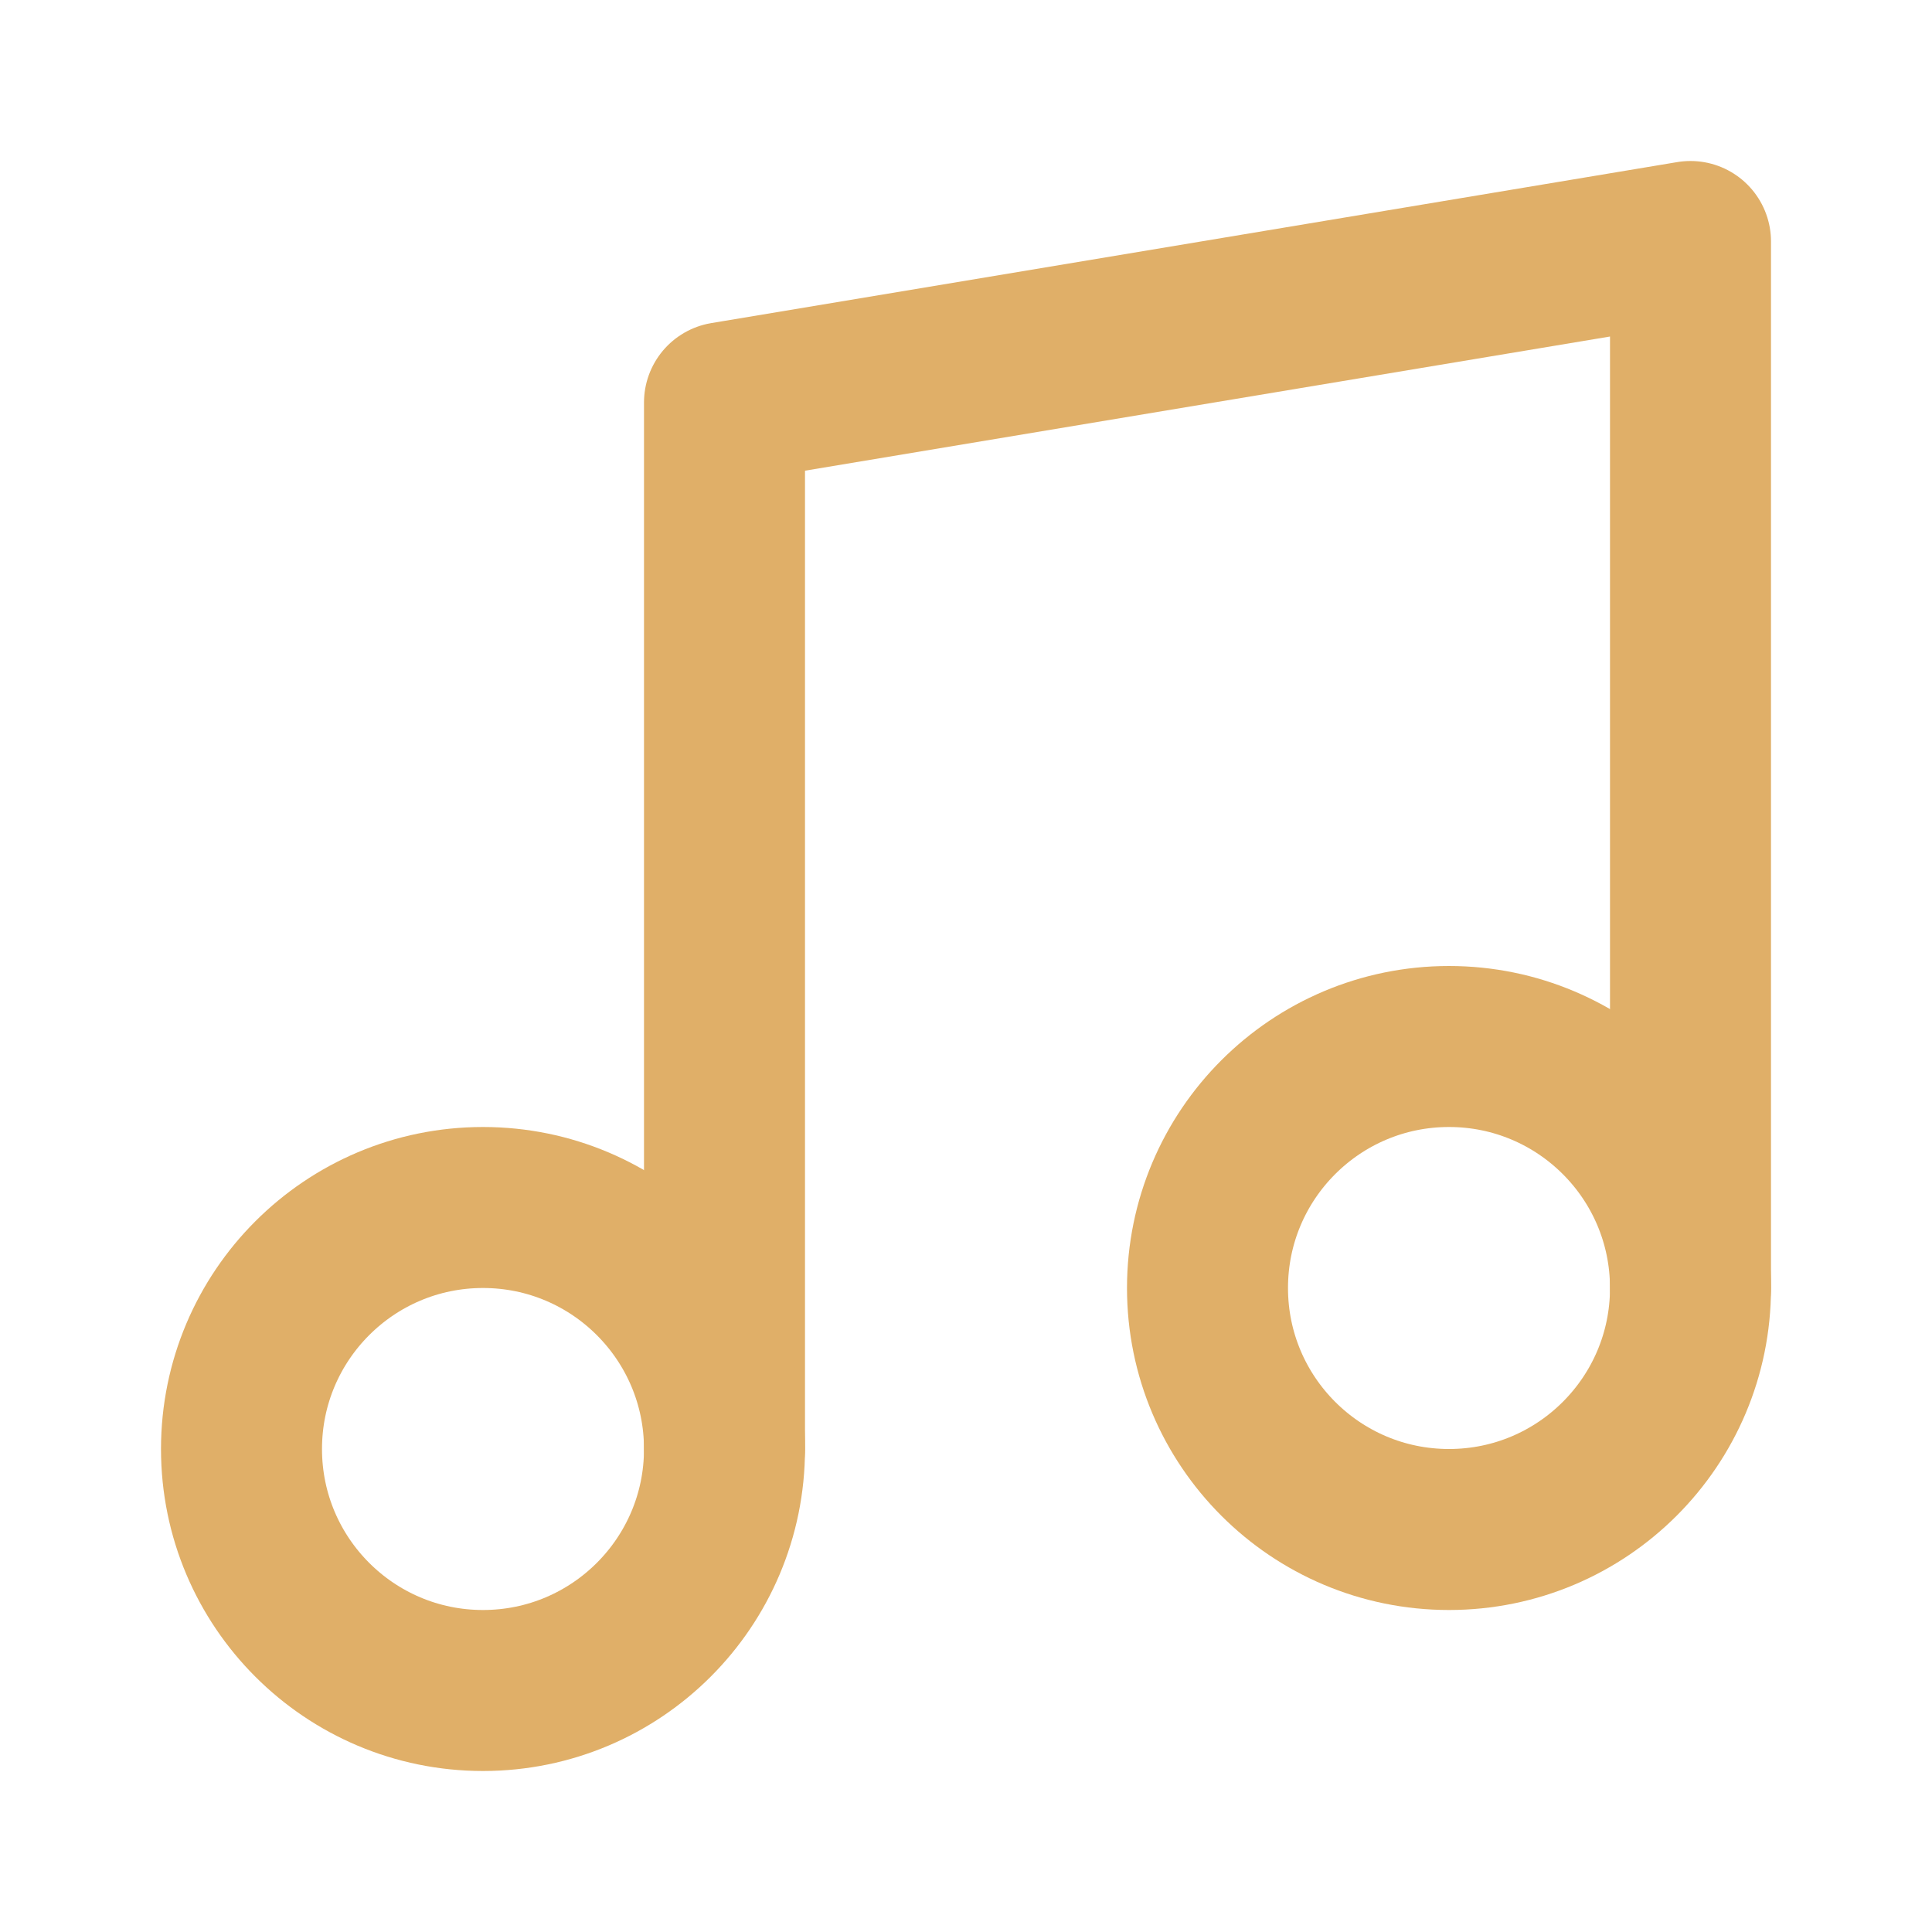
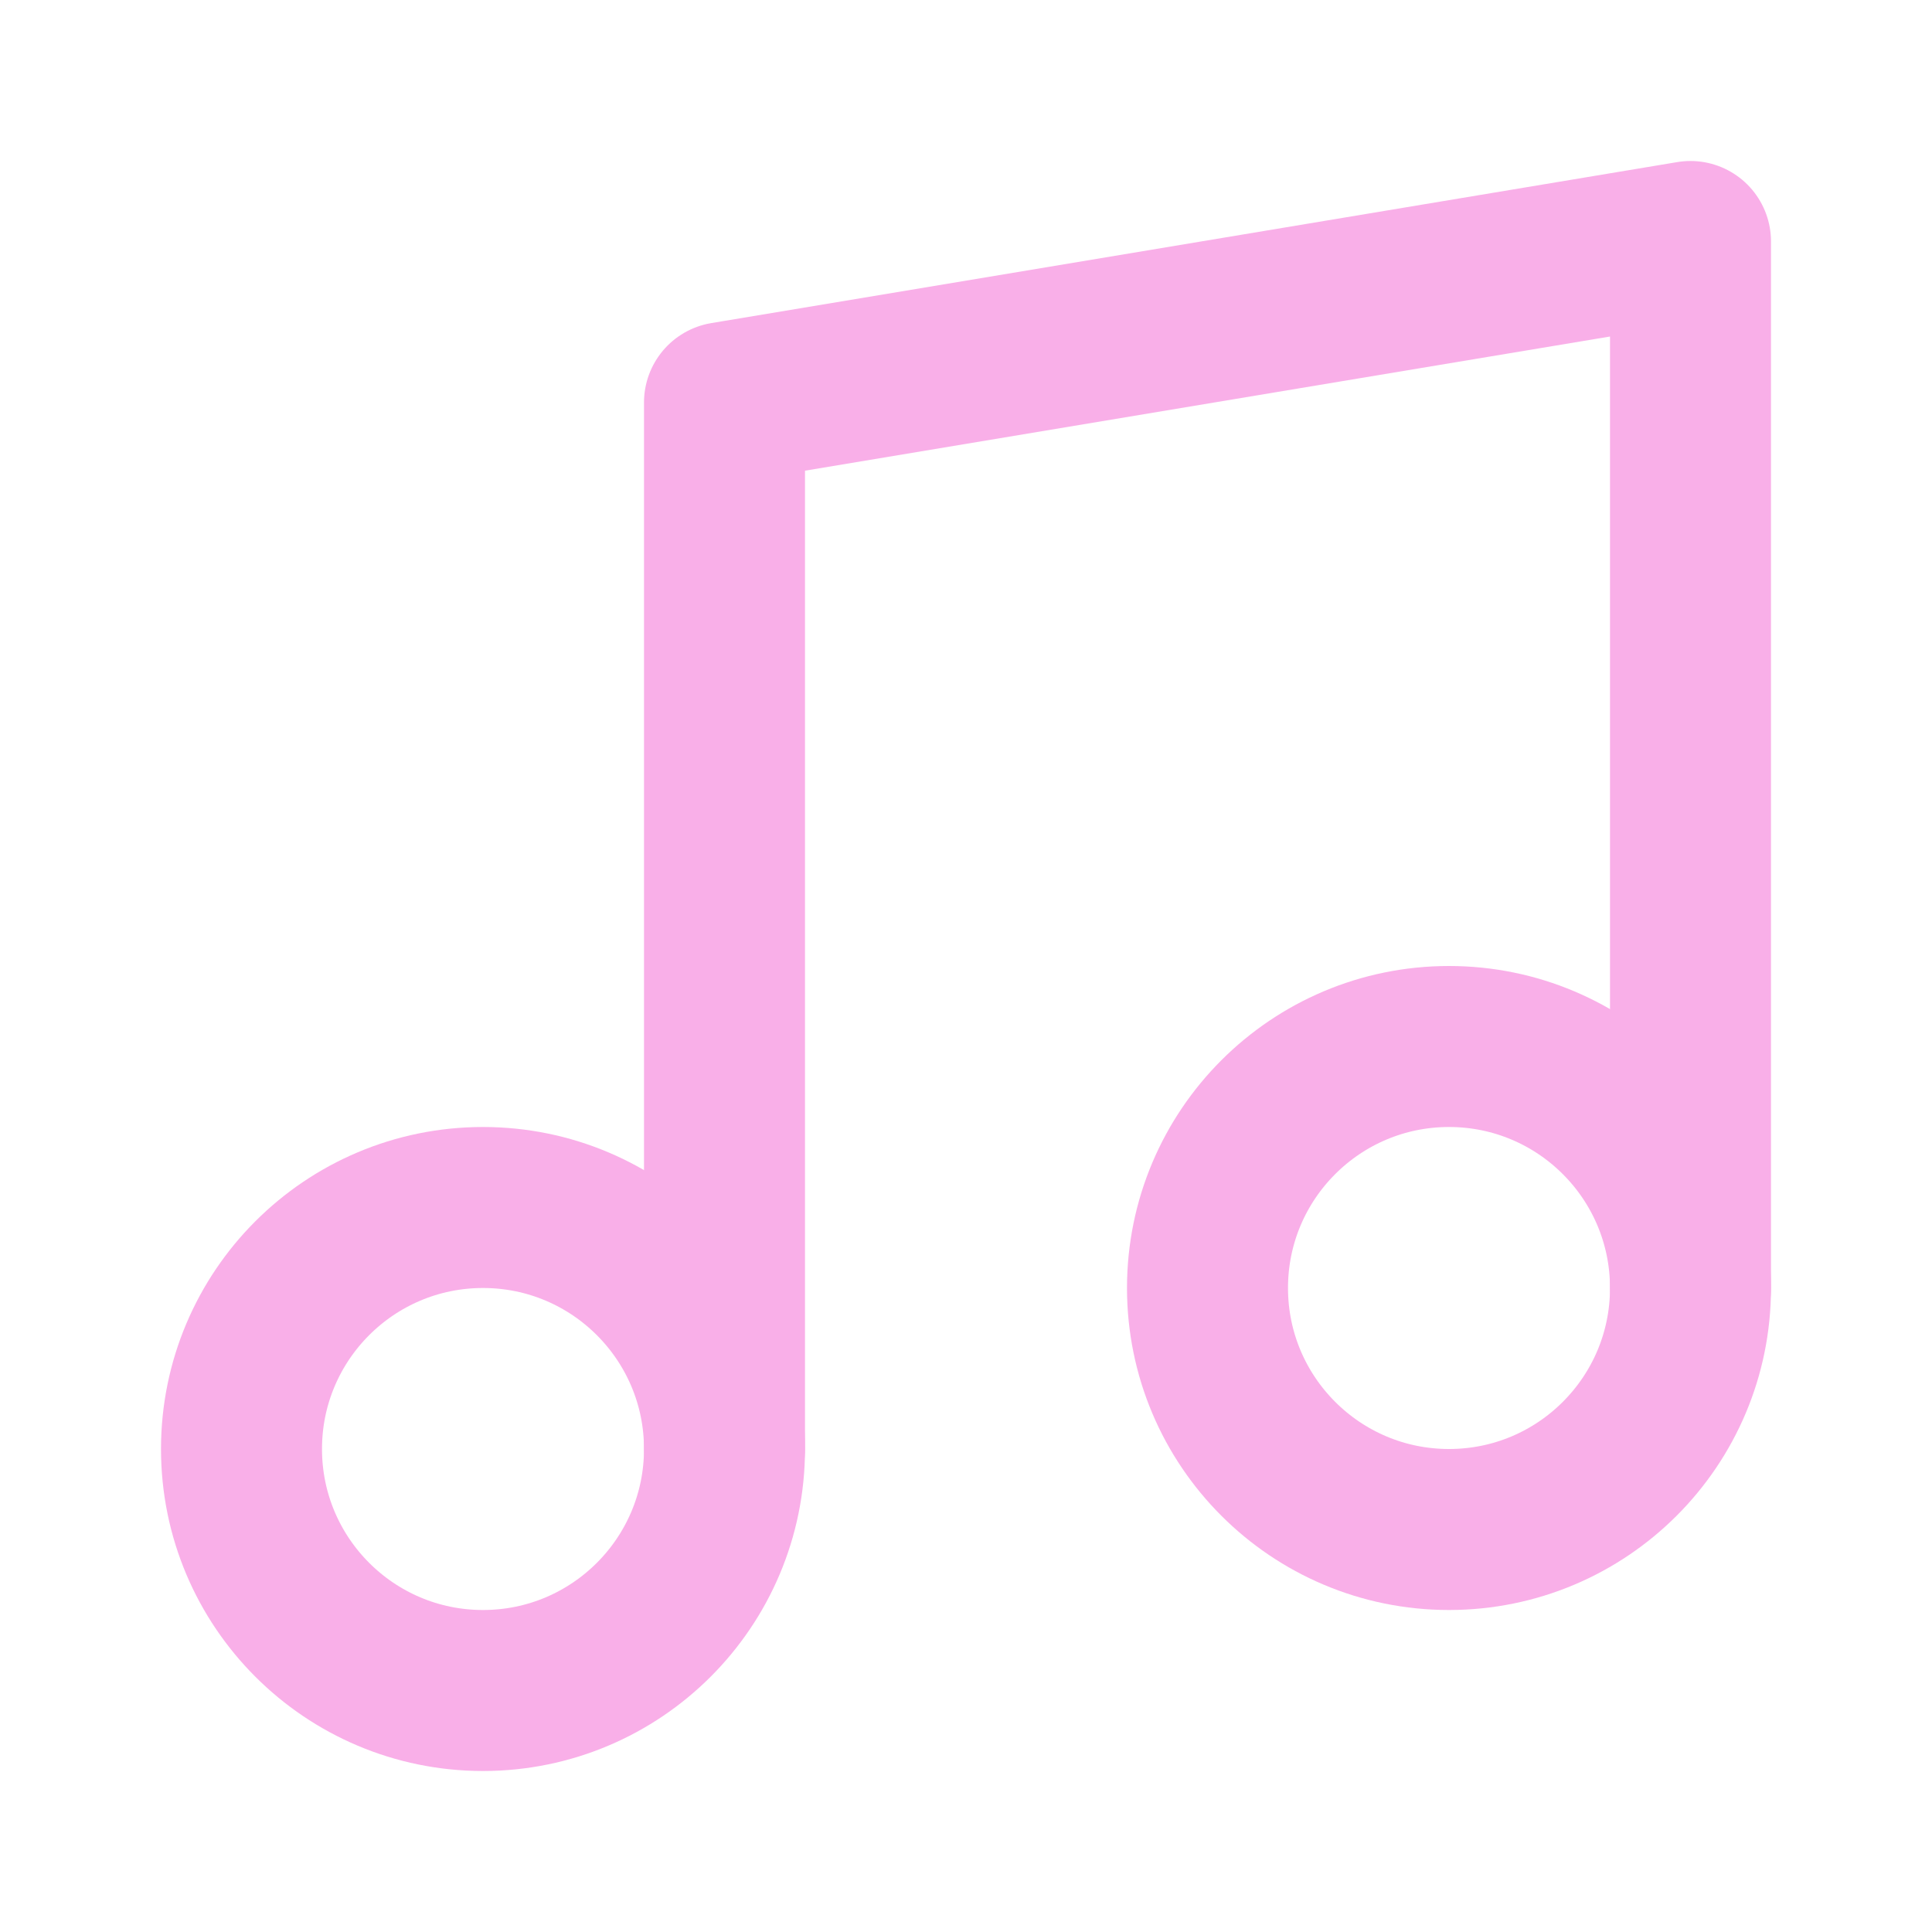
- <svg xmlns="http://www.w3.org/2000/svg" width="24" height="24" viewBox="0 0 24 24" fill="none" stroke="#e0af68" stroke-width="2" stroke-linecap="round" stroke-linejoin="round" class="feather feather-music">
+ <svg xmlns="http://www.w3.org/2000/svg" width="24" height="24" viewBox="0 0 24 24" fill="none" stroke="#f9afe8" stroke-width="2" stroke-linecap="round" stroke-linejoin="round" class="feather feather-music">
  <path d="M9 18V5l12-2v13" />
  <circle cx="6" cy="18" r="3" />
  <circle cx="18" cy="16" r="3" />
</svg>
